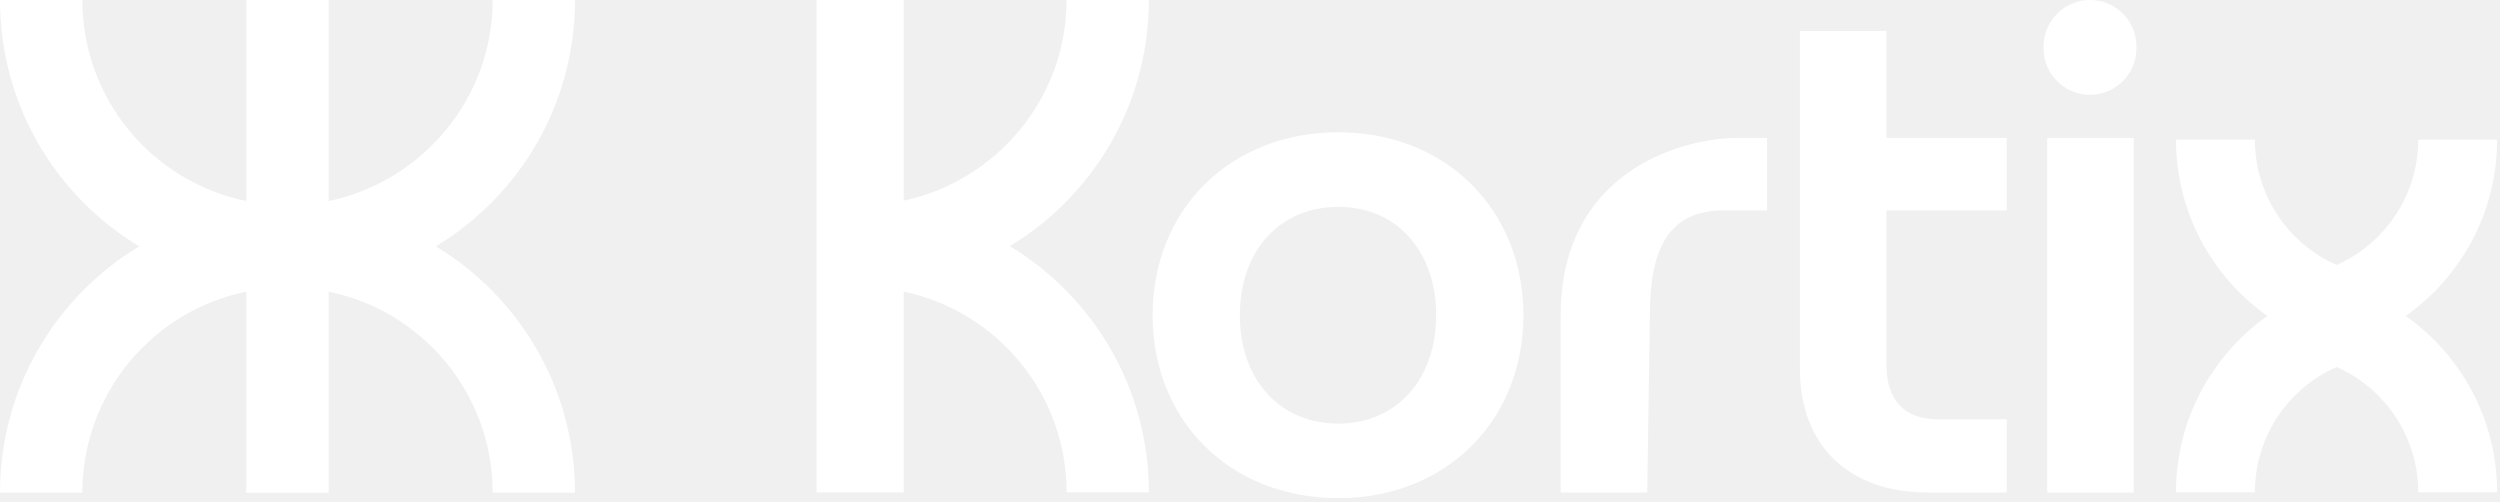
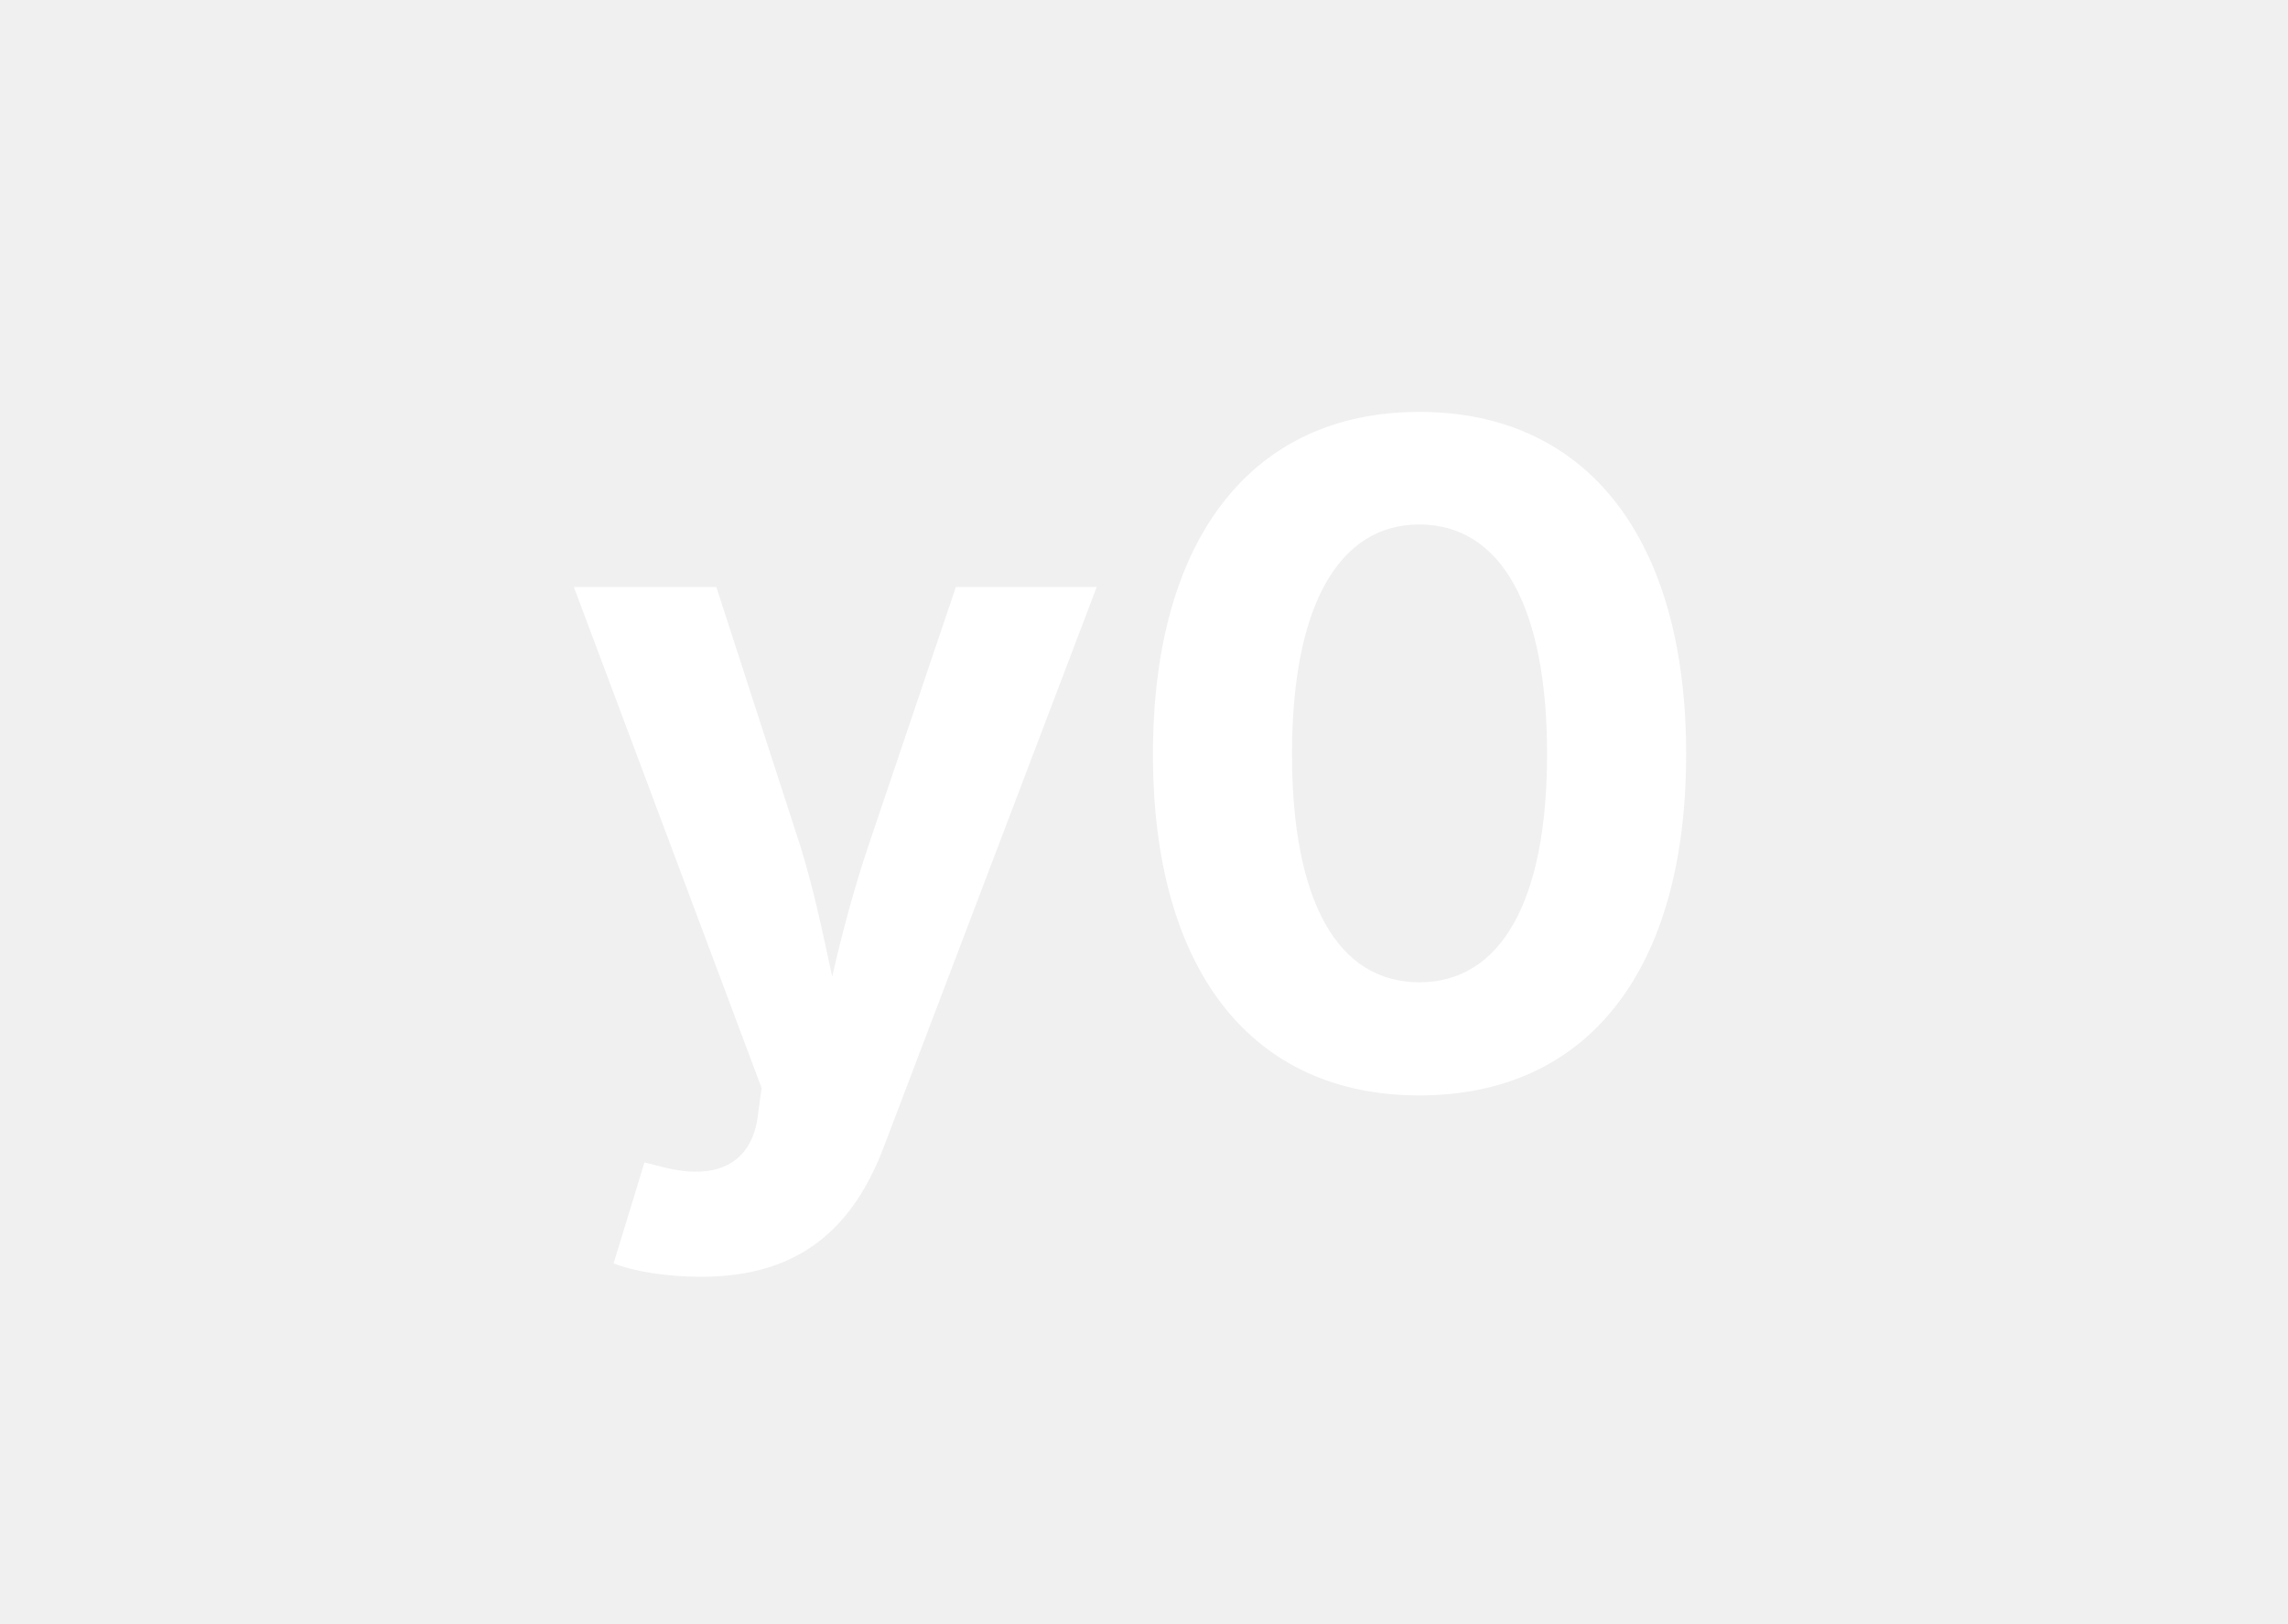
- <svg xmlns="http://www.w3.org/2000/svg" width="708" height="142" viewBox="0 0 708 142" fill="none">
-   <path d="M139.522 139.53H162.84C162.84 109.932 147.046 84.022 123.427 69.769C147.046 55.516 162.839 29.607 162.839 0.009H139.522C139.522 28.017 119.455 51.447 93.077 56.941V0.009H69.763V56.941C43.261 51.543 23.318 28.105 23.318 0.009H0.001C0.001 29.607 15.794 55.516 39.413 69.769C15.794 84.022 0 109.932 0 139.53H23.318C23.318 111.434 43.261 87.996 69.763 82.598V139.556H93.077V82.598C119.579 87.996 139.522 111.434 139.522 139.53Z" fill="white" />
-   <path d="M379.024 141.074C348.339 141.074 326.422 119.156 326.422 89.269C326.422 59.381 348.339 37.464 379.024 37.464C409.509 37.464 431.426 59.381 431.426 89.269C431.426 119.156 409.509 141.074 379.024 141.074ZM379.024 119.953C395.561 119.953 406.719 107.4 406.719 89.269C406.719 71.137 395.561 58.584 379.024 58.584C362.287 58.584 351.129 71.137 351.129 89.269C351.129 107.4 362.287 119.953 379.024 119.953Z" fill="white" />
-   <path d="M500.433 59.58V39.058H492.199C475.462 39.058 441.988 49.1 441.988 89.269V139.48H466.496L467.243 89.269C467.243 70.141 472.673 59.58 488.214 59.58H500.433Z" fill="white" />
-   <path d="M255.933 0H231.24V139.452H255.933V82.593C282.273 88.098 302.057 111.452 302.057 139.426H325.358C325.358 109.848 309.576 83.956 285.972 69.713C309.575 55.47 325.358 29.578 325.358 0H302.056C302.056 27.886 282.15 51.232 255.933 56.832V0Z" fill="white" />
-   <path d="M509.742 8.772H534.25V39.058H568.298V59.58H534.25V103.415C534.25 113.577 539.629 118.758 548.795 118.758H568.298V139.48H546.006C524.088 139.48 509.742 126.728 509.742 104.412V8.772Z" fill="white" />
-   <path d="M578.743 13.115C578.762 5.866 584.644 0 591.893 0C599.17 0 605.063 5.909 605.044 13.186L605.042 13.725C605.023 20.974 599.141 26.84 591.892 26.84C584.615 26.84 578.722 20.931 578.741 13.654L578.743 13.115ZM579.774 139.48V39.058H604.282V139.48H579.774Z" fill="white" />
-   <path d="M638.582 139.42H616.248C616.248 118.788 626.473 100.544 642.133 89.479C626.474 78.414 616.249 60.172 616.249 39.54H638.583C638.583 55.389 648.093 69.018 661.718 75.03C675.342 69.018 684.852 55.389 684.852 39.54H707.187C707.187 60.172 696.961 78.414 681.302 89.479C696.962 100.544 707.188 118.788 707.188 139.42H684.853C684.853 123.571 675.343 109.943 661.718 103.93C648.092 109.943 638.582 123.571 638.582 139.42Z" fill="white" />
+ <svg xmlns="http://www.w3.org/2000/svg" width="200" height="142" viewBox="0 0 200 142" fill="none">
+   <text x="100" y="95" text-anchor="middle" font-family="system-ui, -apple-system, sans-serif" font-size="80" font-weight="700" fill="white">y0</text>
</svg>
